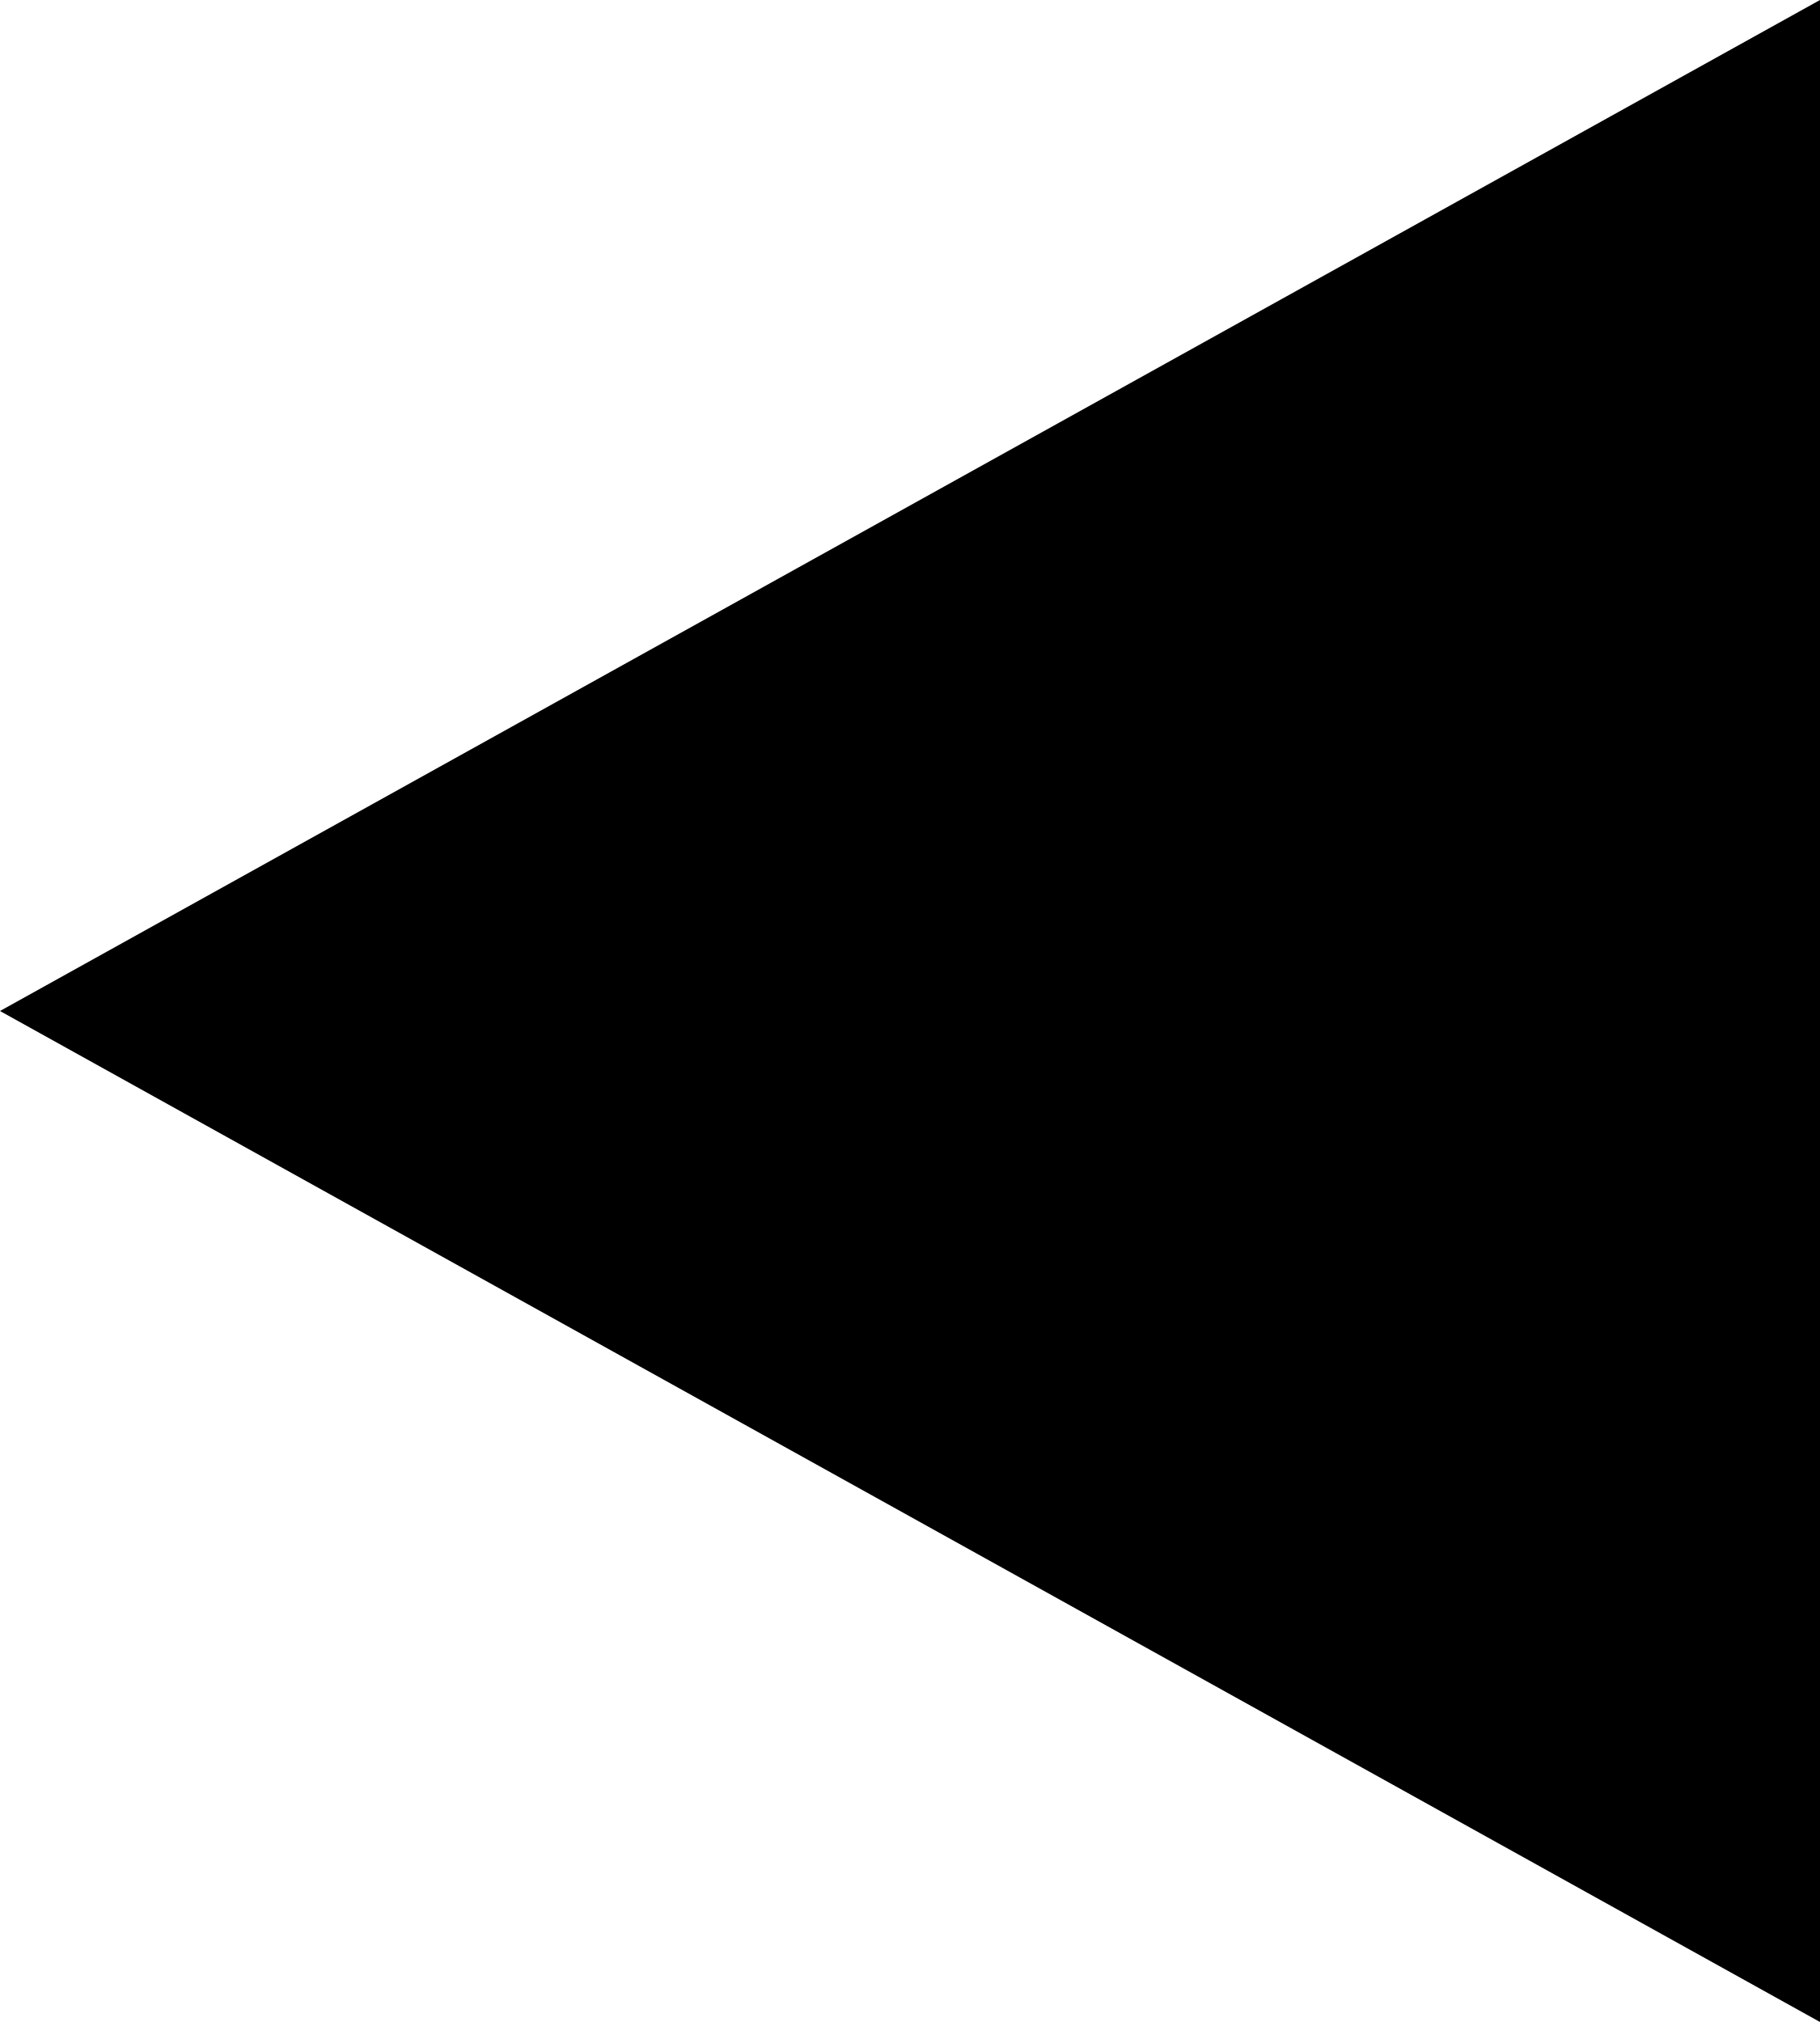
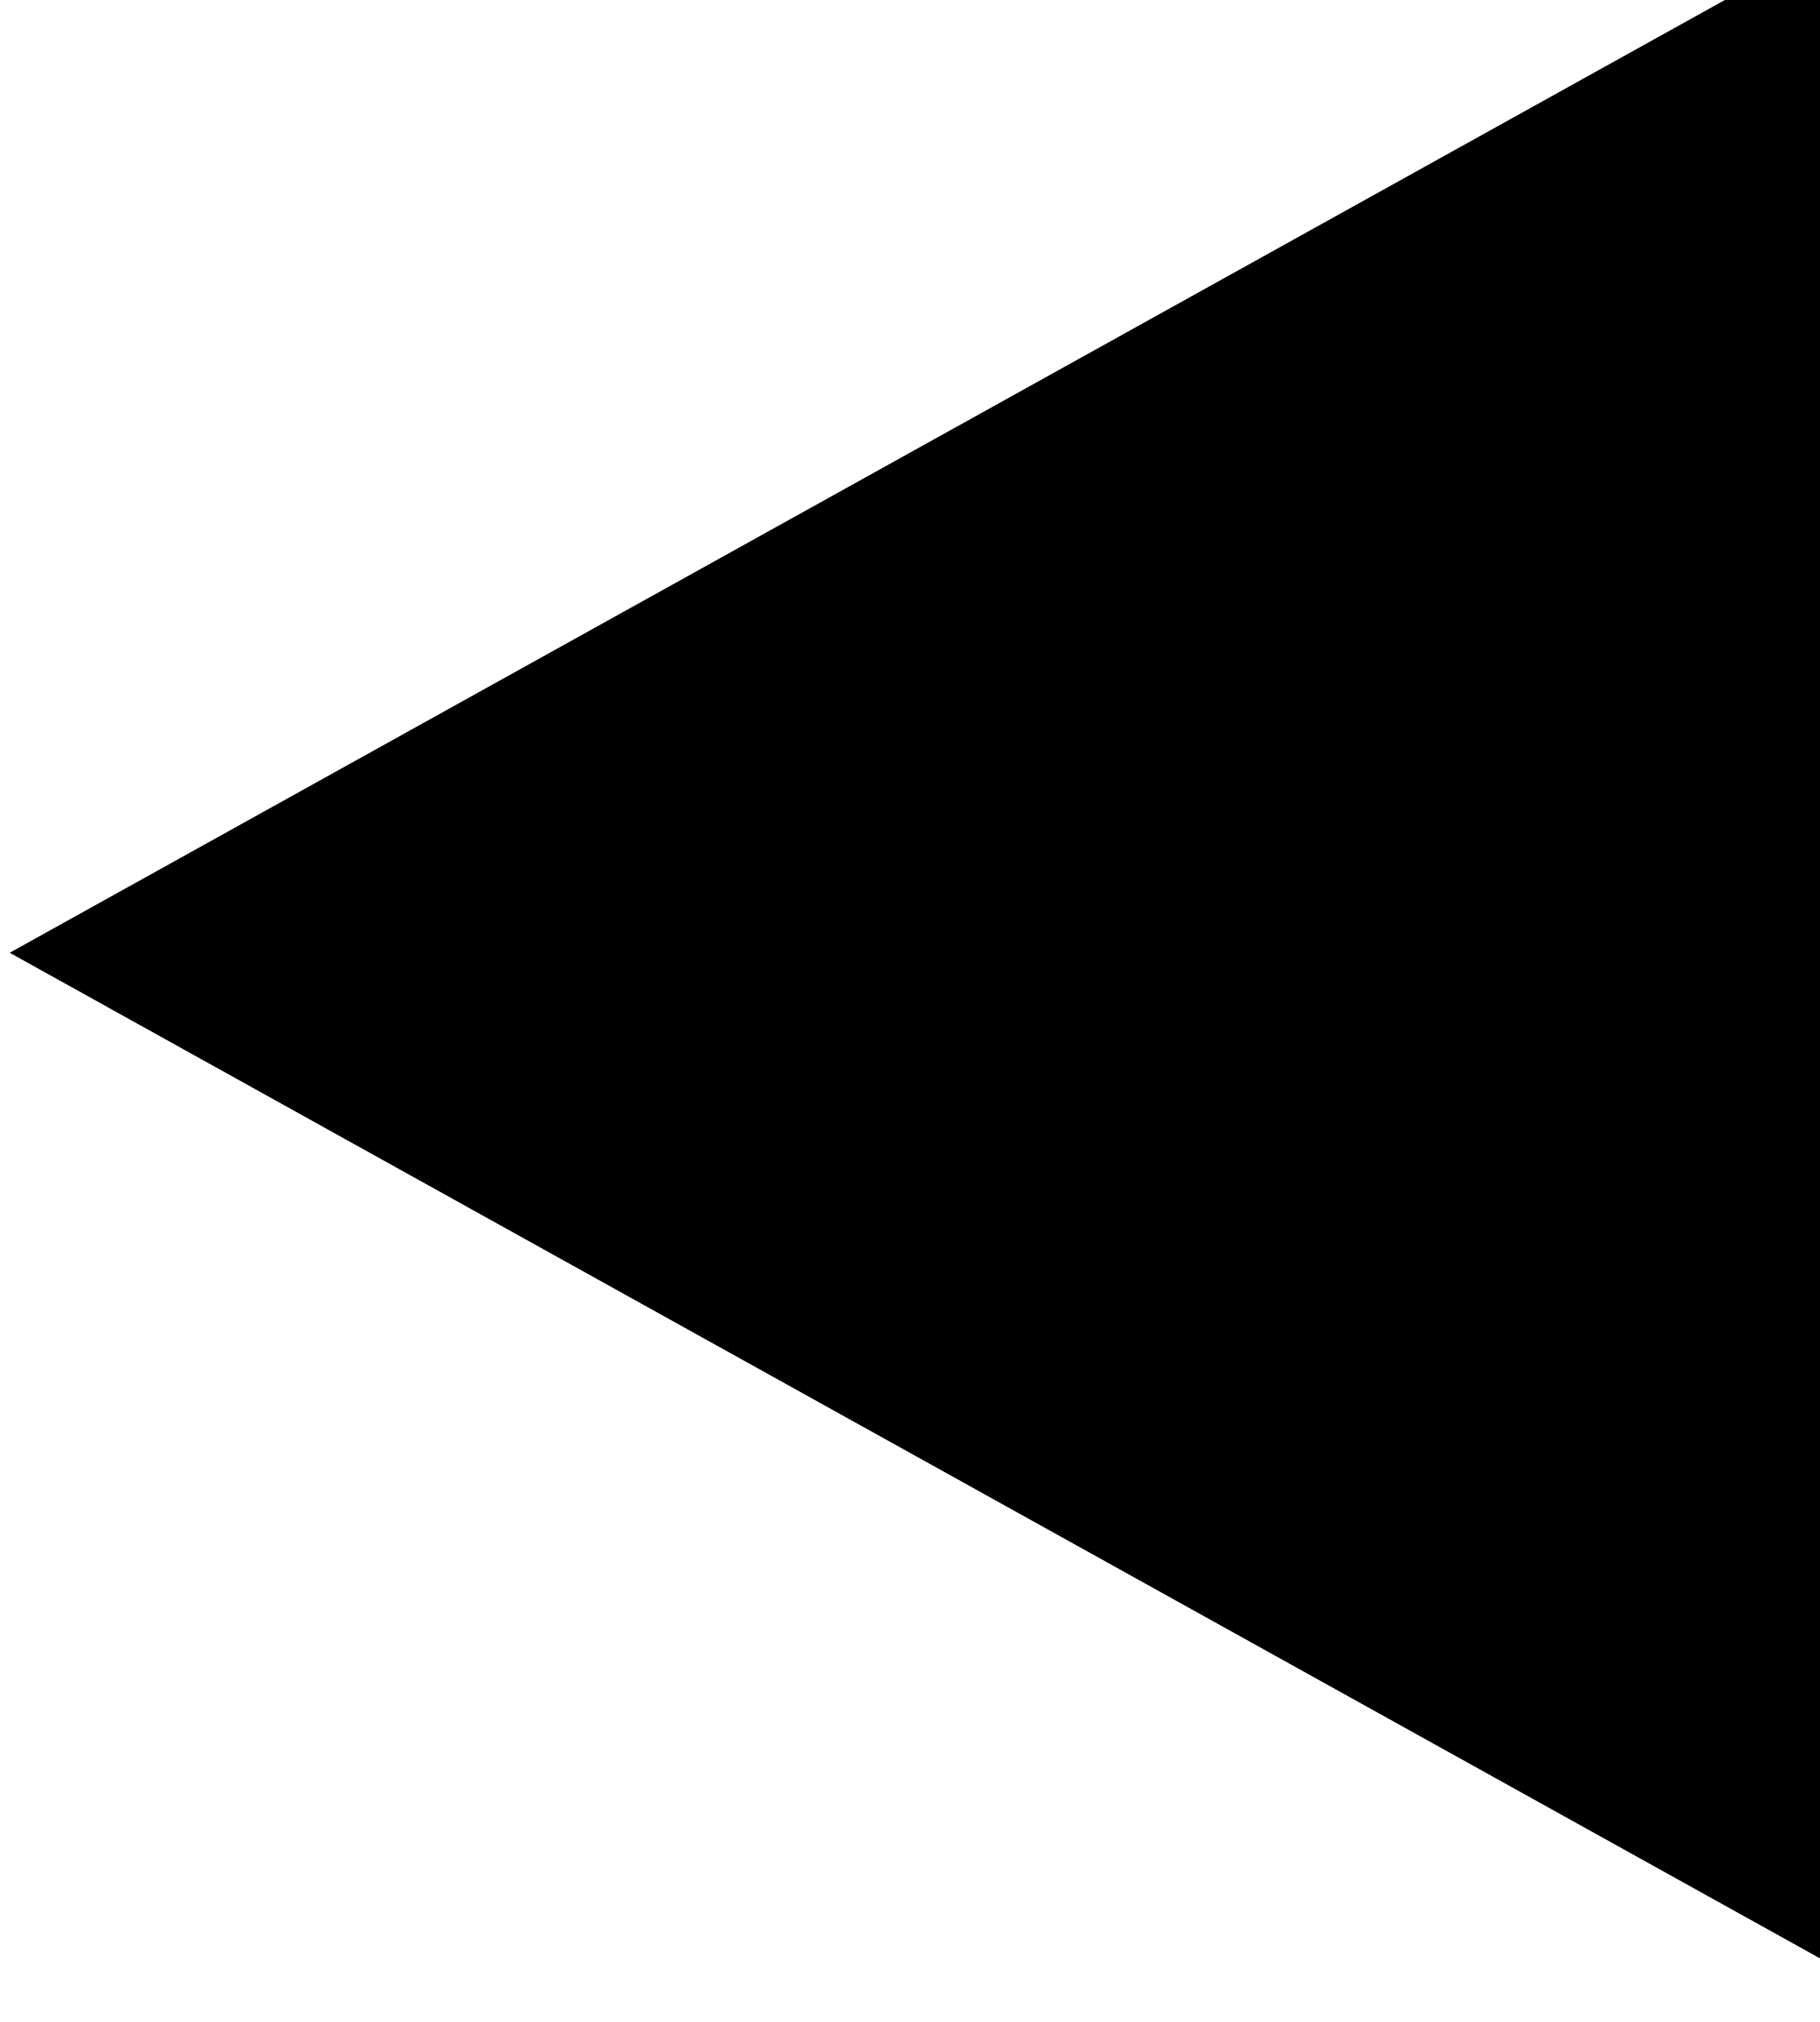
- <svg xmlns="http://www.w3.org/2000/svg" version="1.1" width="112.5" height="125" id="svg2" xml:space="preserve">
-   <defs id="defs6" />
-   <g transform="matrix(1.25,0,0,-1.25,-15,152.5)" id="g10">
-     <g transform="scale(0.1,0.1)" id="g12">
-       <path d="m 120,720 900,500 0,-1000 -900,500" id="path14" style="fill:#000000;fill-opacity:1;fill-rule:nonzero;stroke:none" />
-     </g>
-   </g>
+ <svg xmlns="http://www.w3.org/2000/svg" xml:space="preserve" width="112.5" height="125">
+   <path d="m120 720 900 500V220L120 720" style="fill:#000;fill-opacity:1;fill-rule:nonzero;stroke:none" transform="matrix(.13 0 0 -.13 -15 152.5)" />
</svg>
